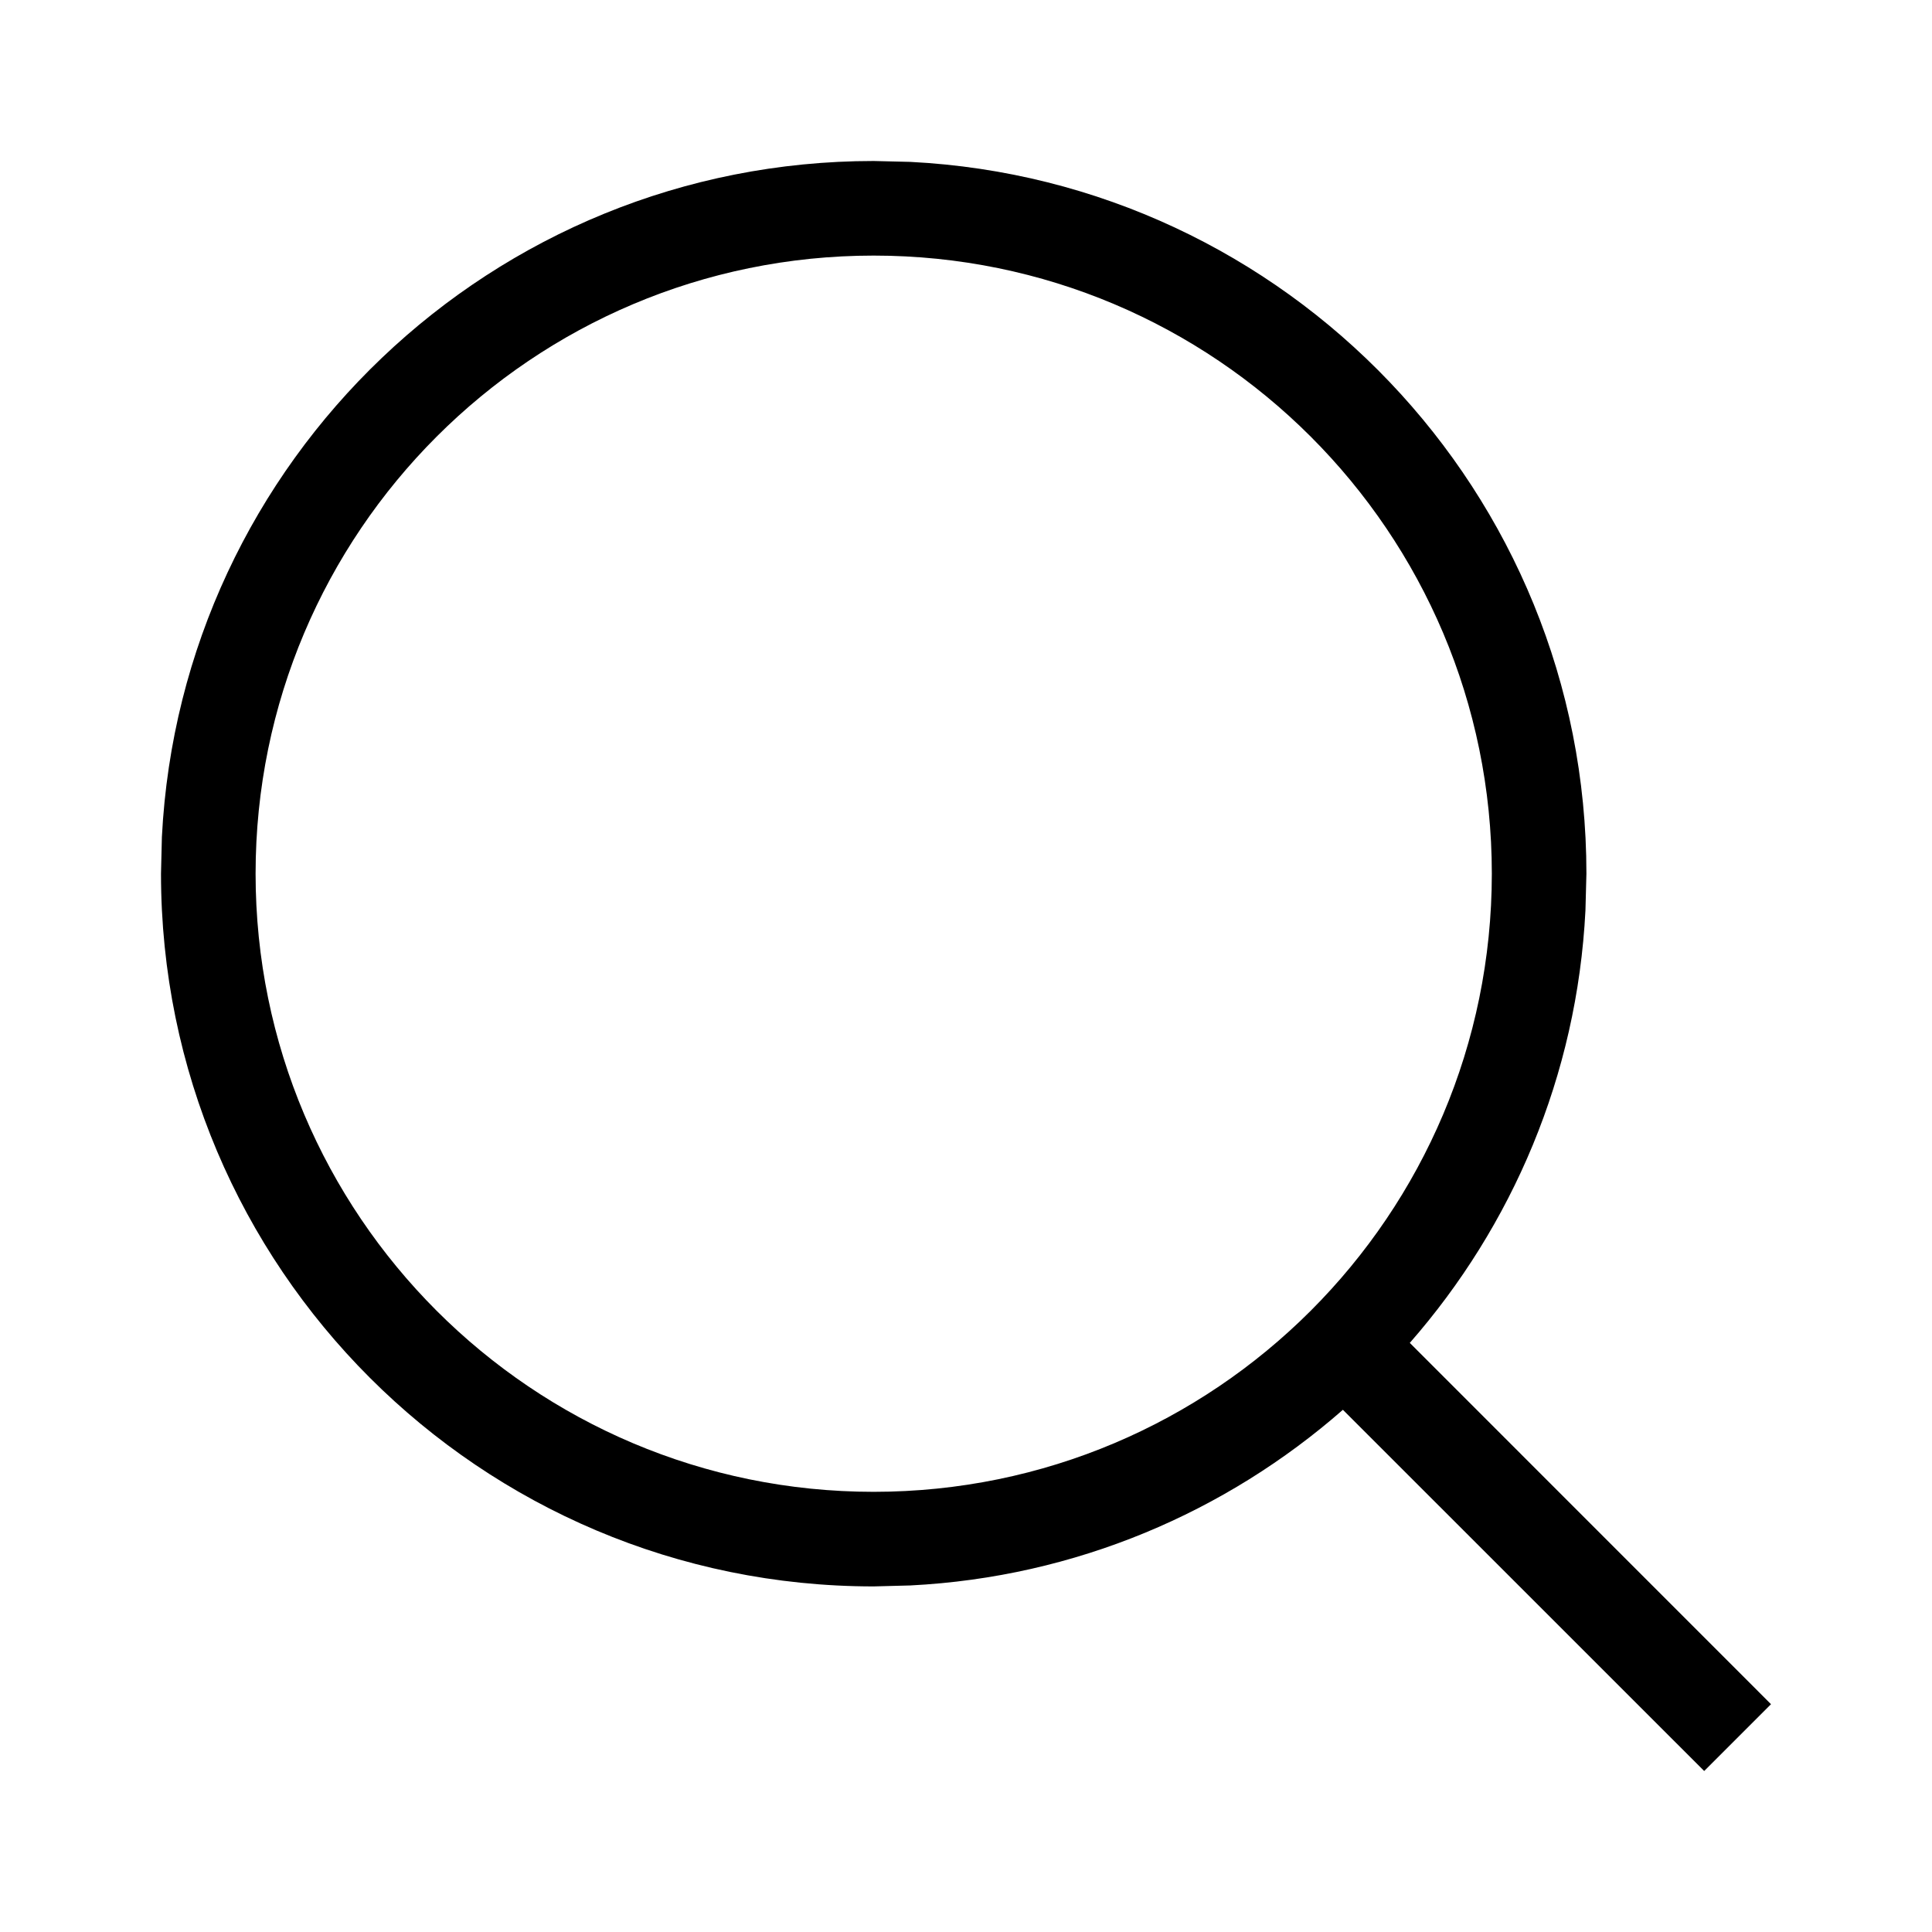
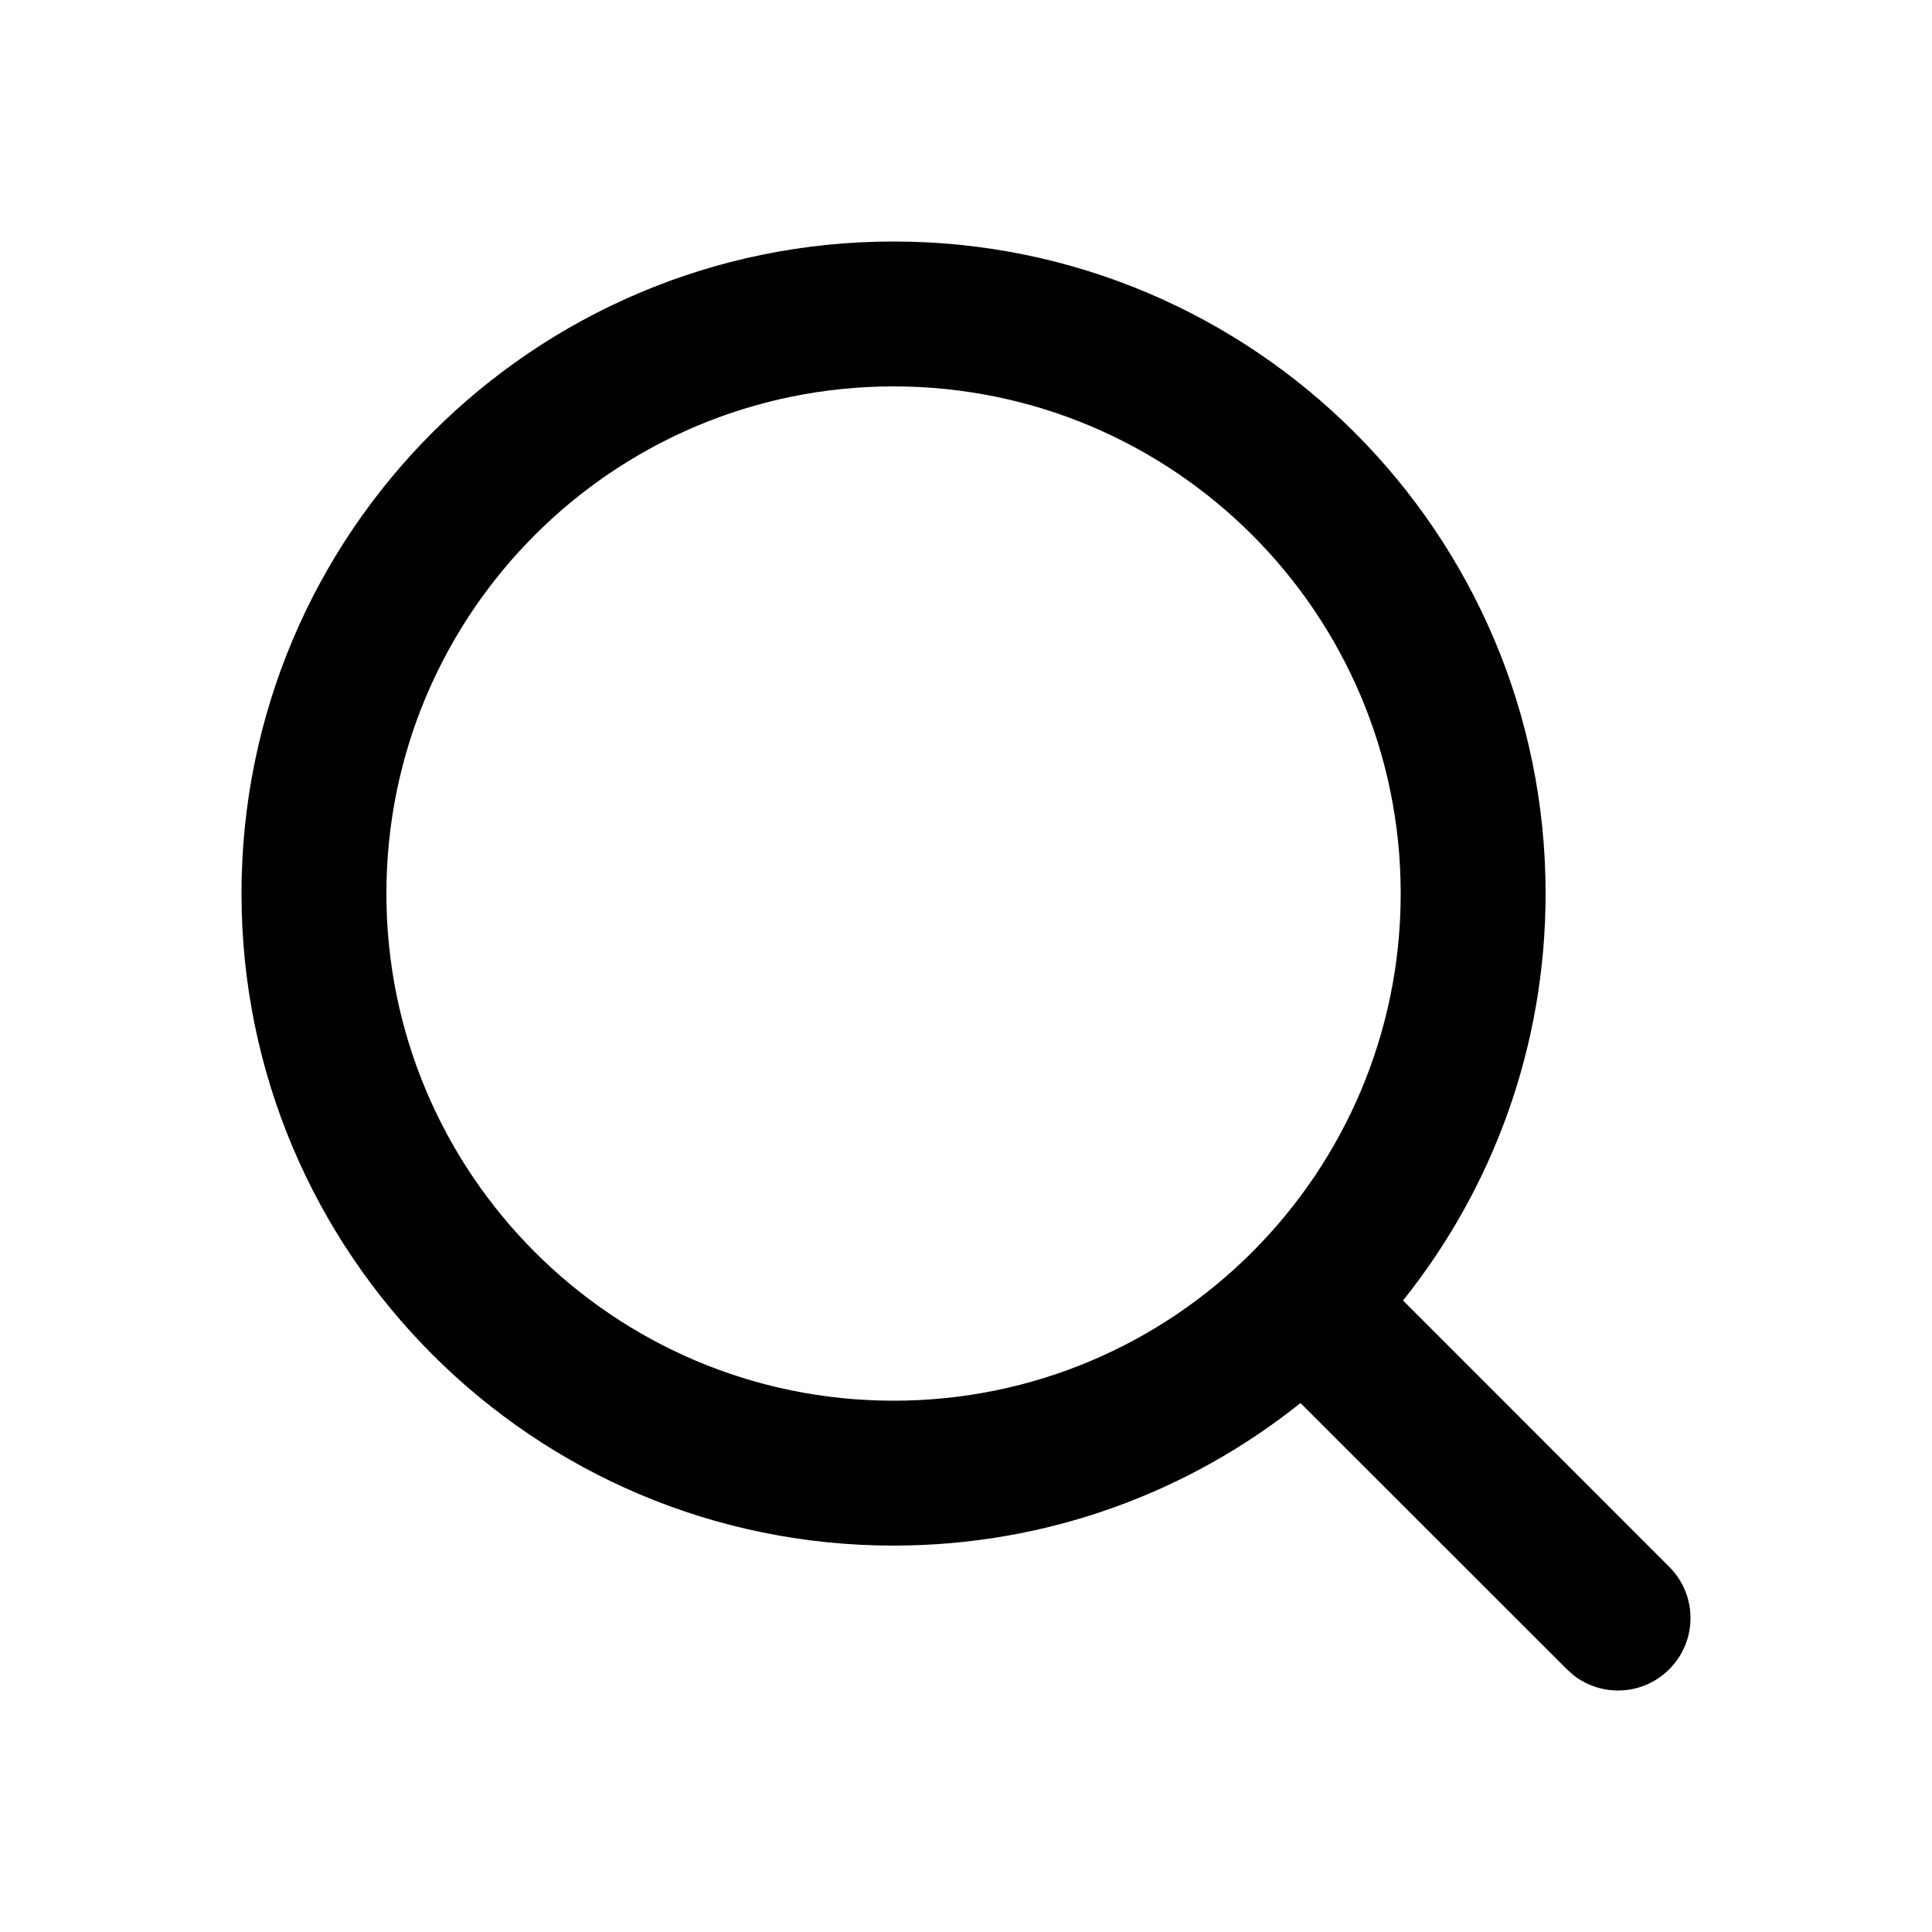
<svg xmlns="http://www.w3.org/2000/svg" width="24" height="24" viewBox="0 0 24 24" fill="none">
-   <path fill-rule="evenodd" clip-rule="evenodd" d="M19.695 11.31C19.591 13.364 18.784 15.231 17.513 16.682L22 21.17L21.17 22L16.682 17.513C15.231 18.784 13.363 19.591 11.309 19.695L10.853 19.707C5.964 19.707 2 15.743 2 10.853L2.011 10.398C2.248 5.72 6.117 2 10.853 2L11.309 2.011C15.986 2.248 19.707 6.117 19.707 10.853L19.695 11.31ZM18.532 10.853C18.531 6.613 15.094 3.175 10.853 3.175C6.613 3.175 3.175 6.613 3.175 10.853C3.175 15.094 6.613 18.532 10.853 18.532C15.094 18.531 18.531 15.094 18.532 10.853Z" fill="black" />
+   <path d="M11.1 3C15.573 3 19.2 6.626 19.2 11.1C19.2 13.012 18.537 14.77 17.429 16.155L20.736 19.464C21.088 19.815 21.088 20.385 20.736 20.736C20.412 21.061 19.901 21.086 19.548 20.811L19.464 20.736L16.155 17.429C14.77 18.537 13.012 19.2 11.1 19.2C6.626 19.2 3 15.573 3 11.1C3 6.626 6.626 3 11.1 3ZM11.1 4.8C7.62 4.8 4.8 7.62 4.8 11.1C4.8 14.579 7.62 17.4 11.1 17.4C14.579 17.4 17.4 14.579 17.4 11.1C17.4 7.62 14.579 4.8 11.1 4.8Z" fill="black" />
</svg>
